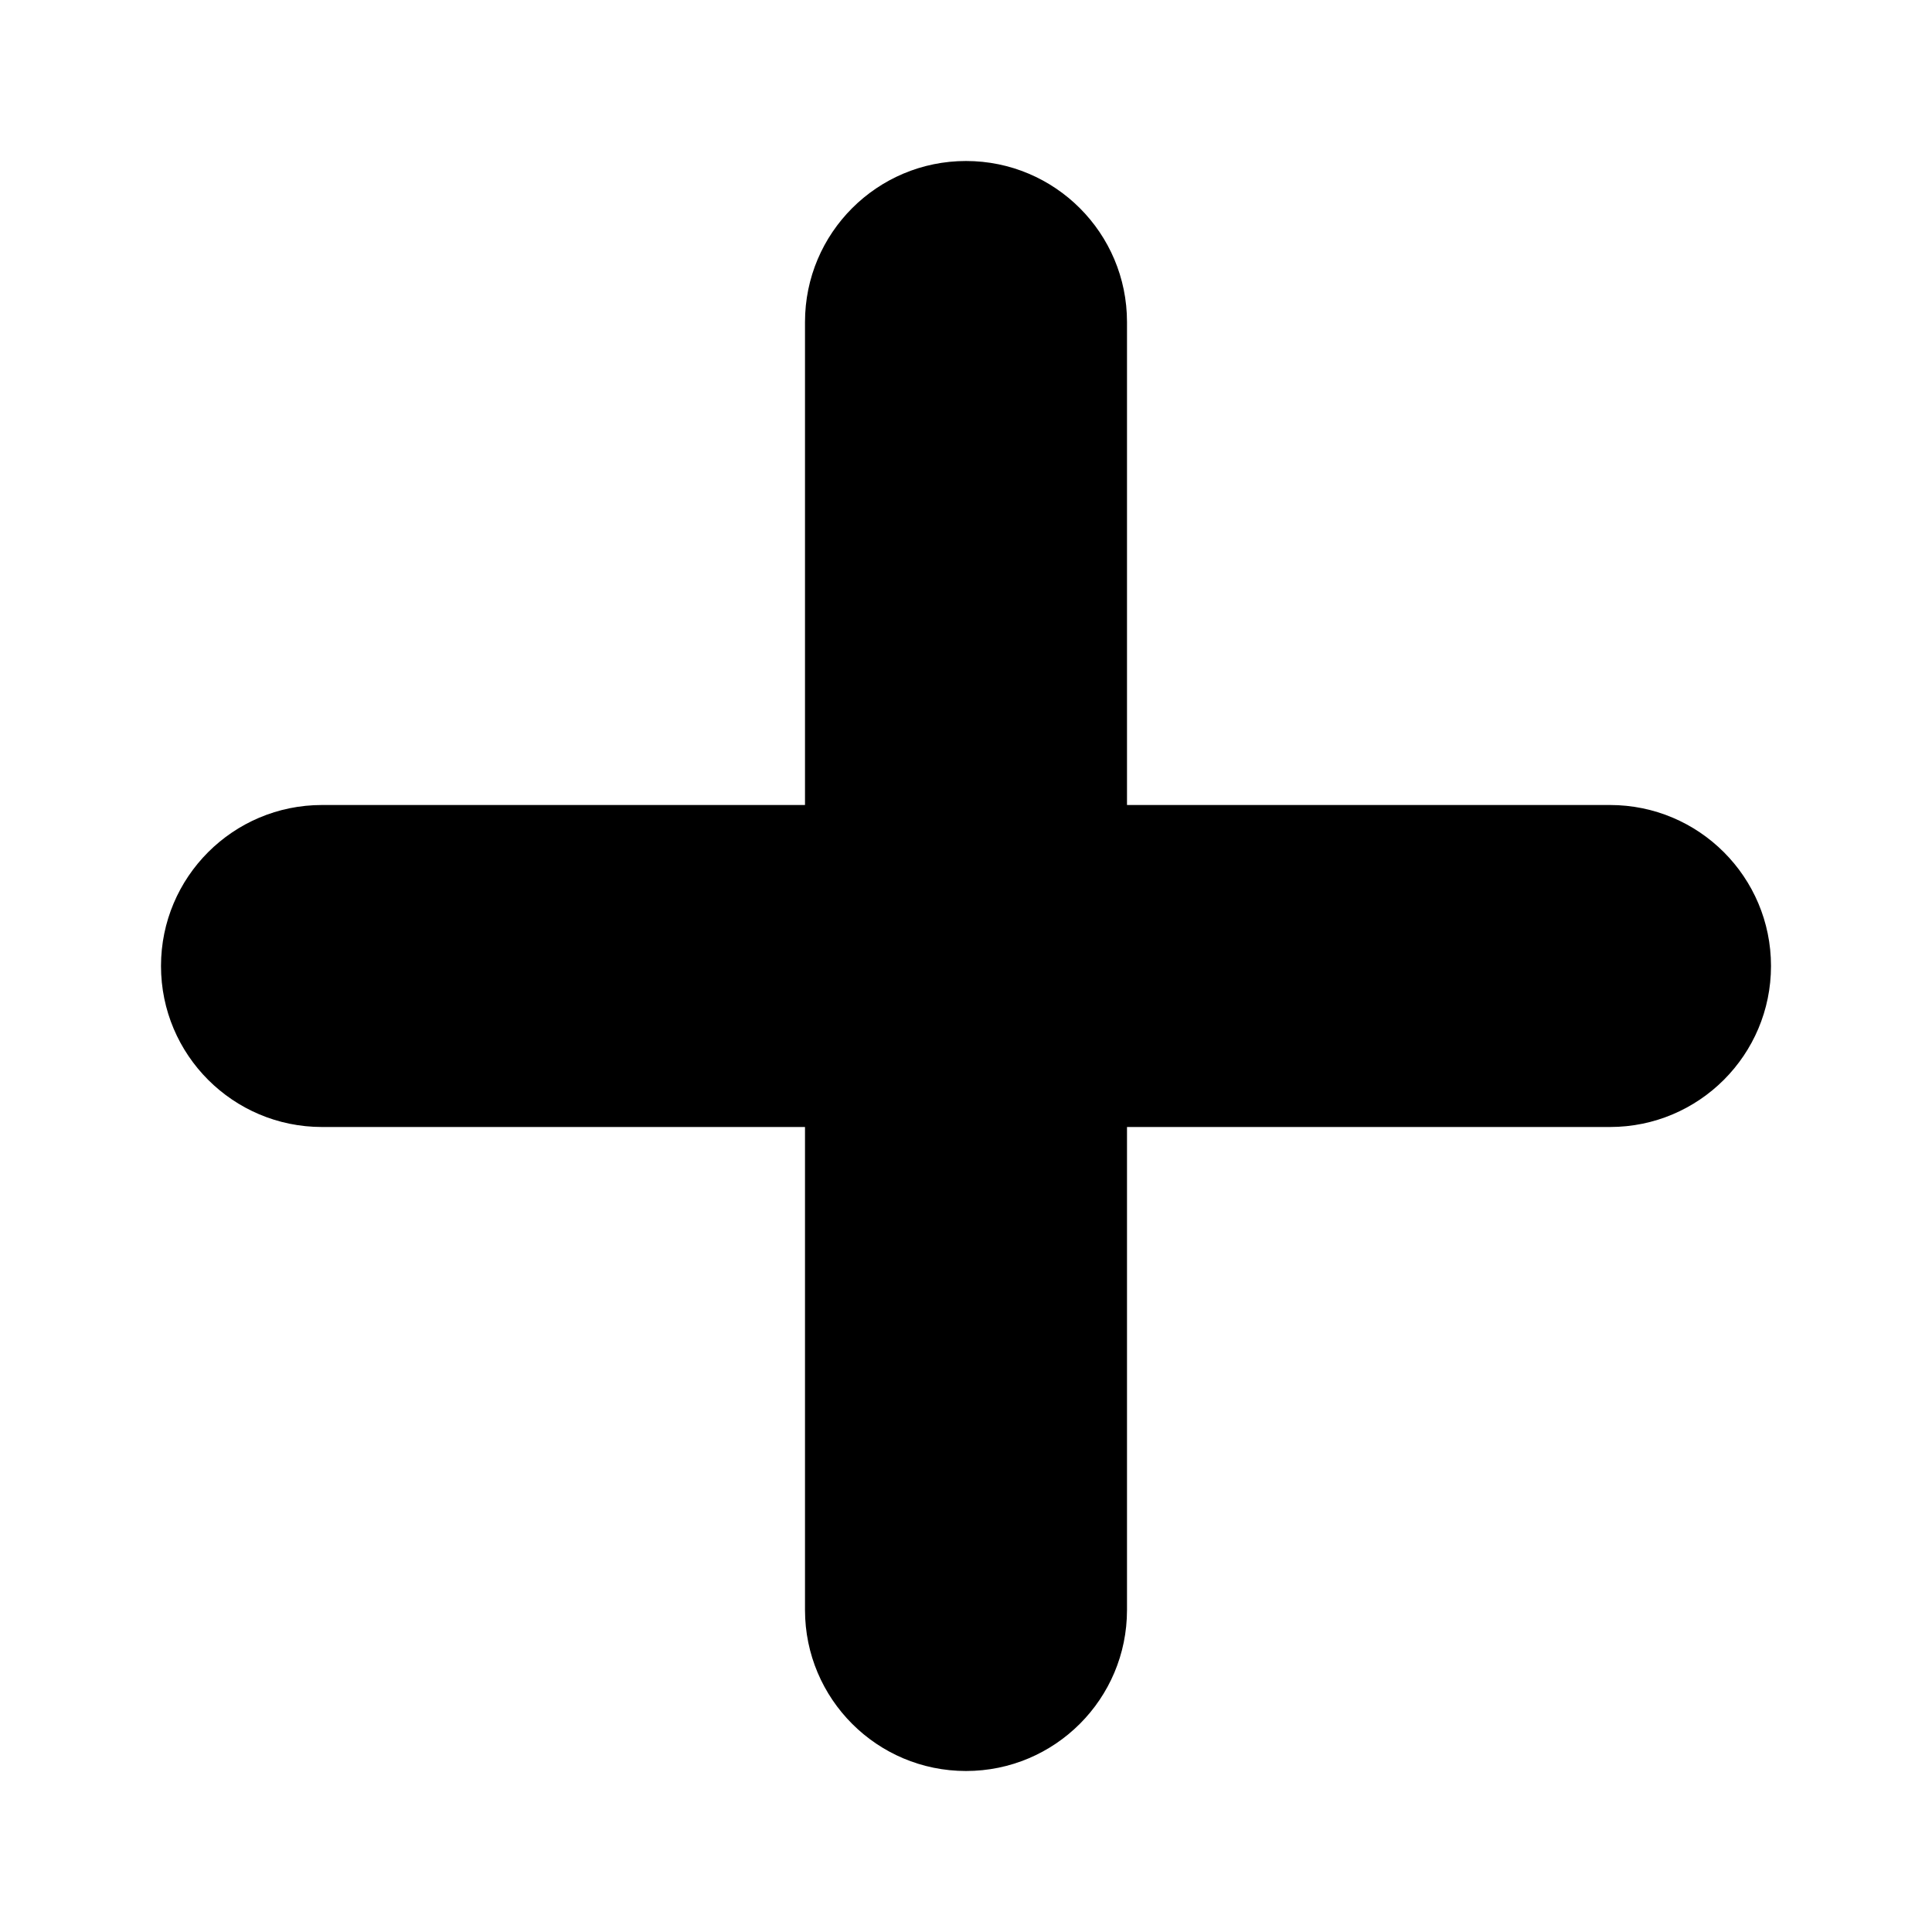
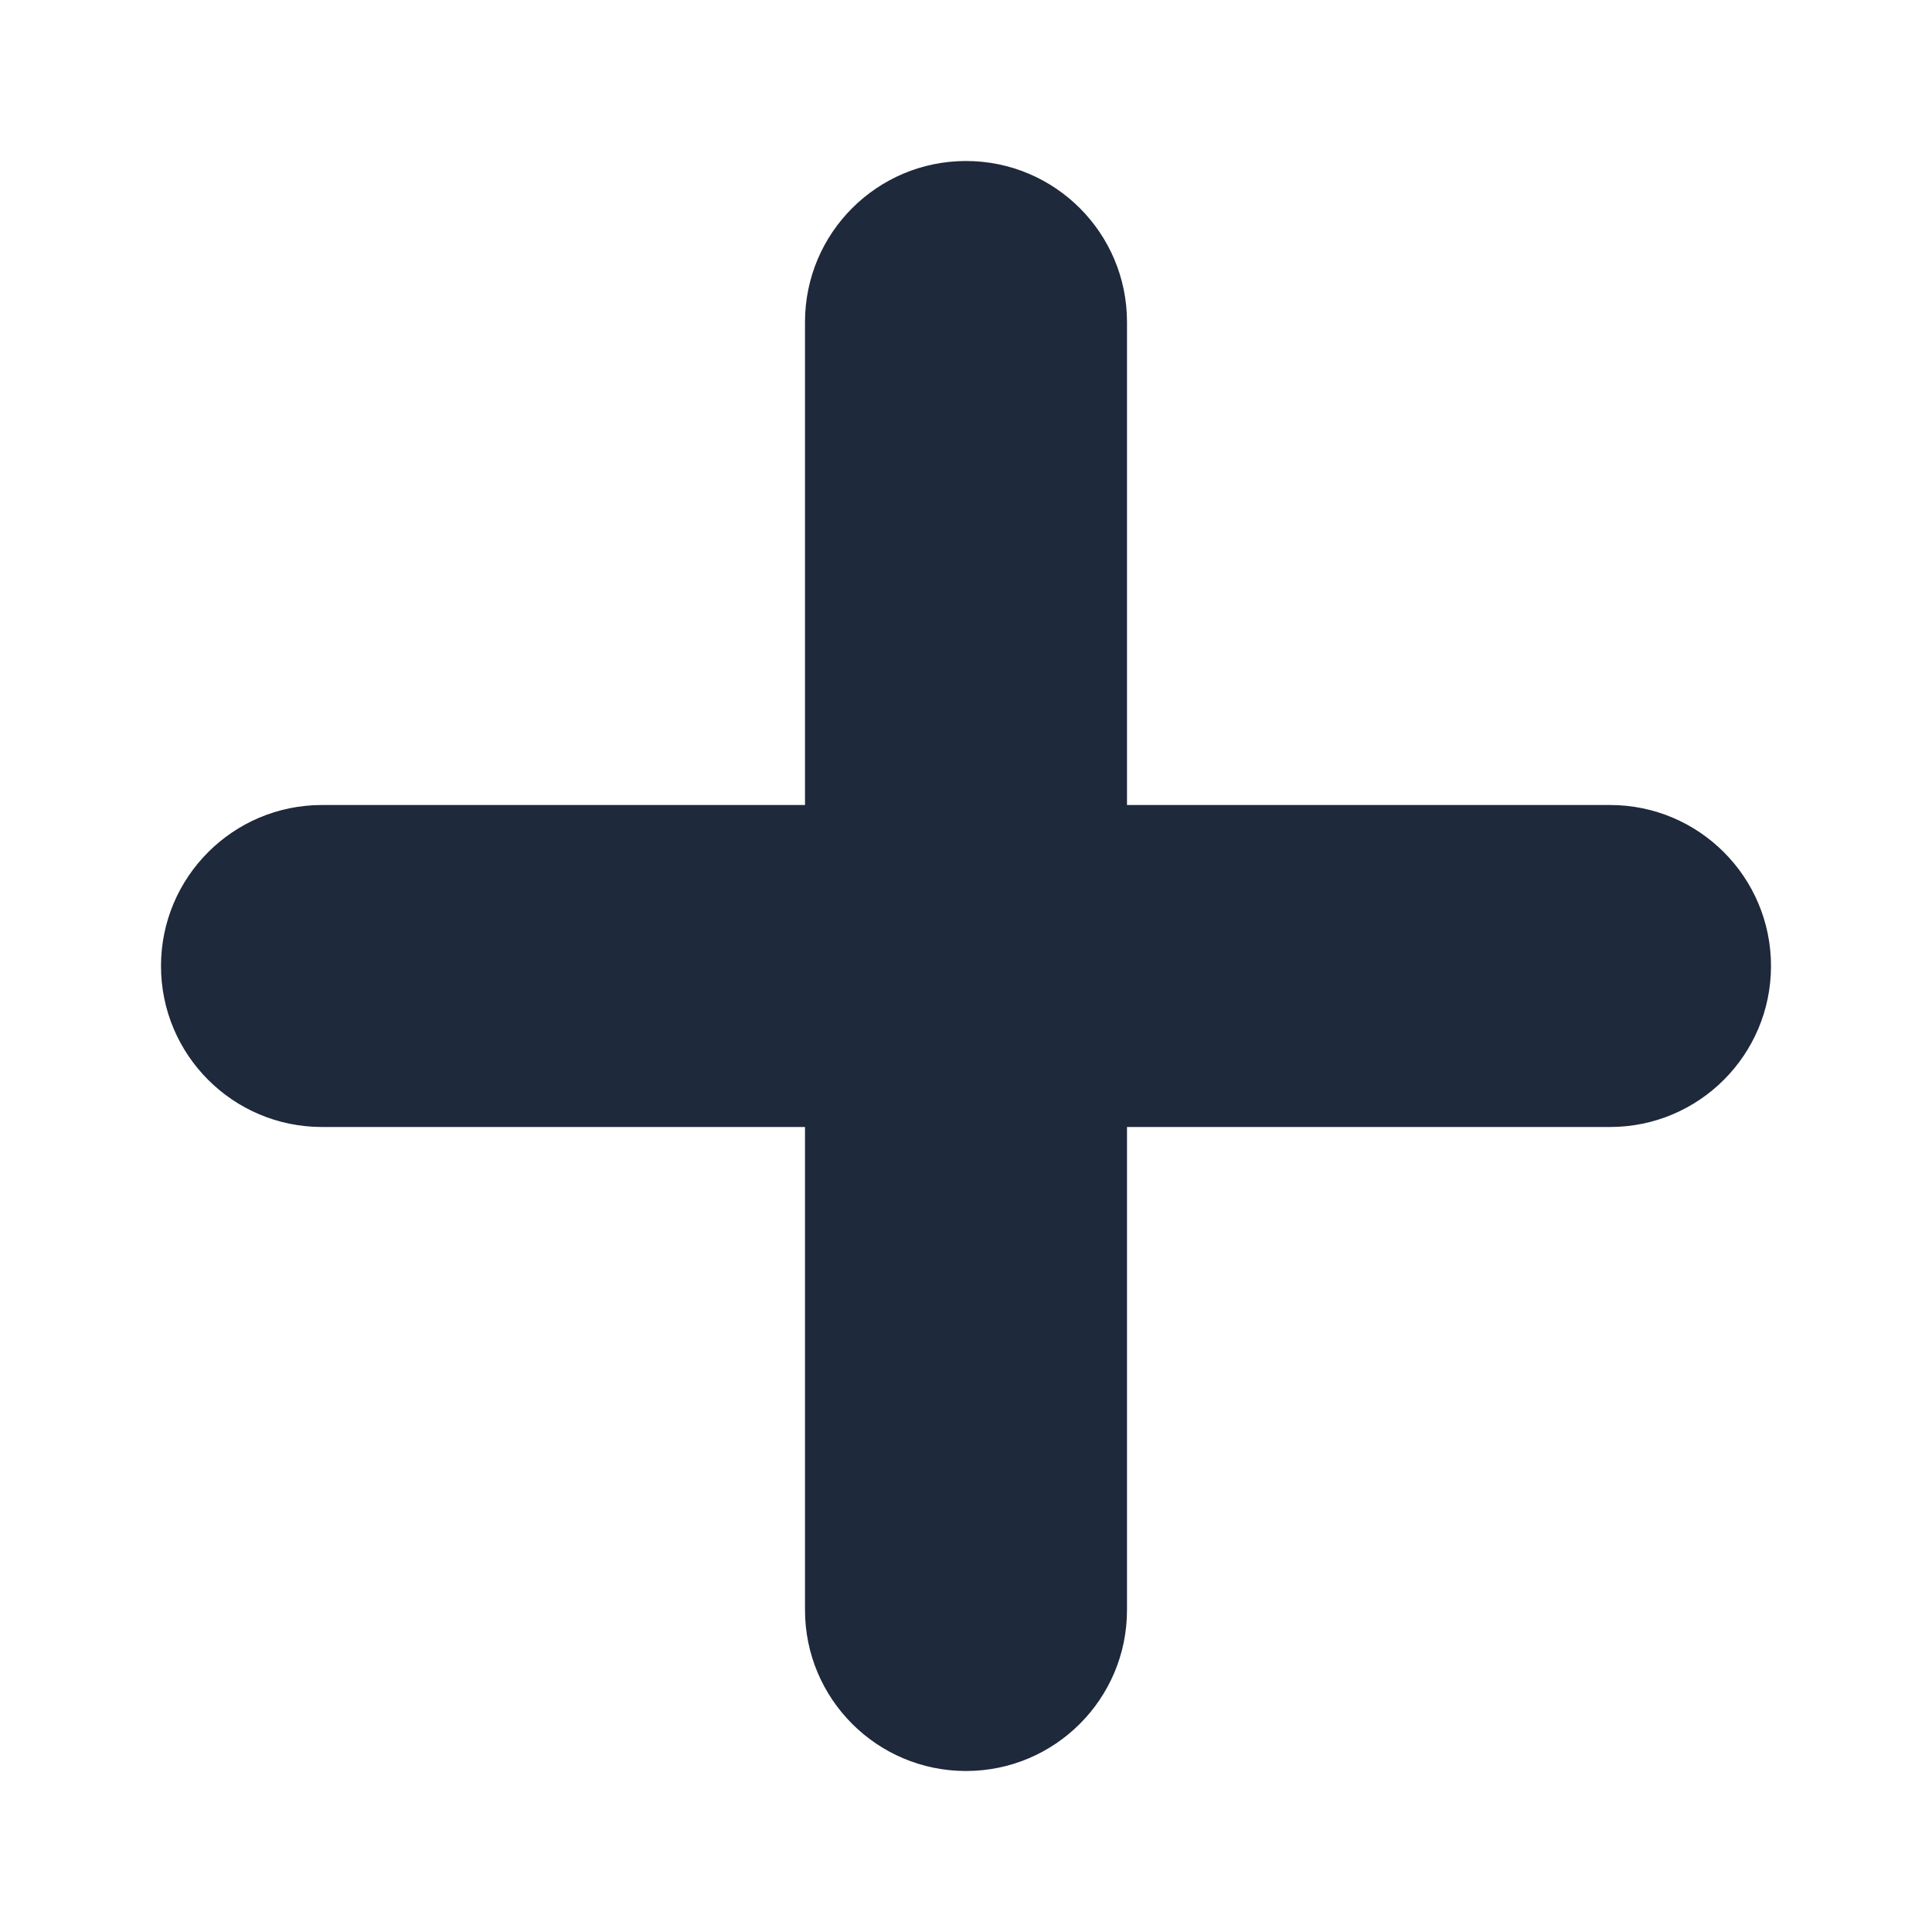
<svg xmlns="http://www.w3.org/2000/svg" width="100" height="100" viewBox="0 0 24 24" fill="none">
-   <rect x="10" y="2" width="4" height="20" fill="black" rx="2" ry="2" />
-   <rect x="2" y="10" width="20" height="4" fill="black" rx="2" ry="2" />
+   <rect x="10" y="2" width="4" height="20" fill="#1e293b" rx="2" ry="2" />
+   <rect x="2" y="10" width="20" height="4" fill="#1e293b" rx="2" ry="2" />
</svg>
